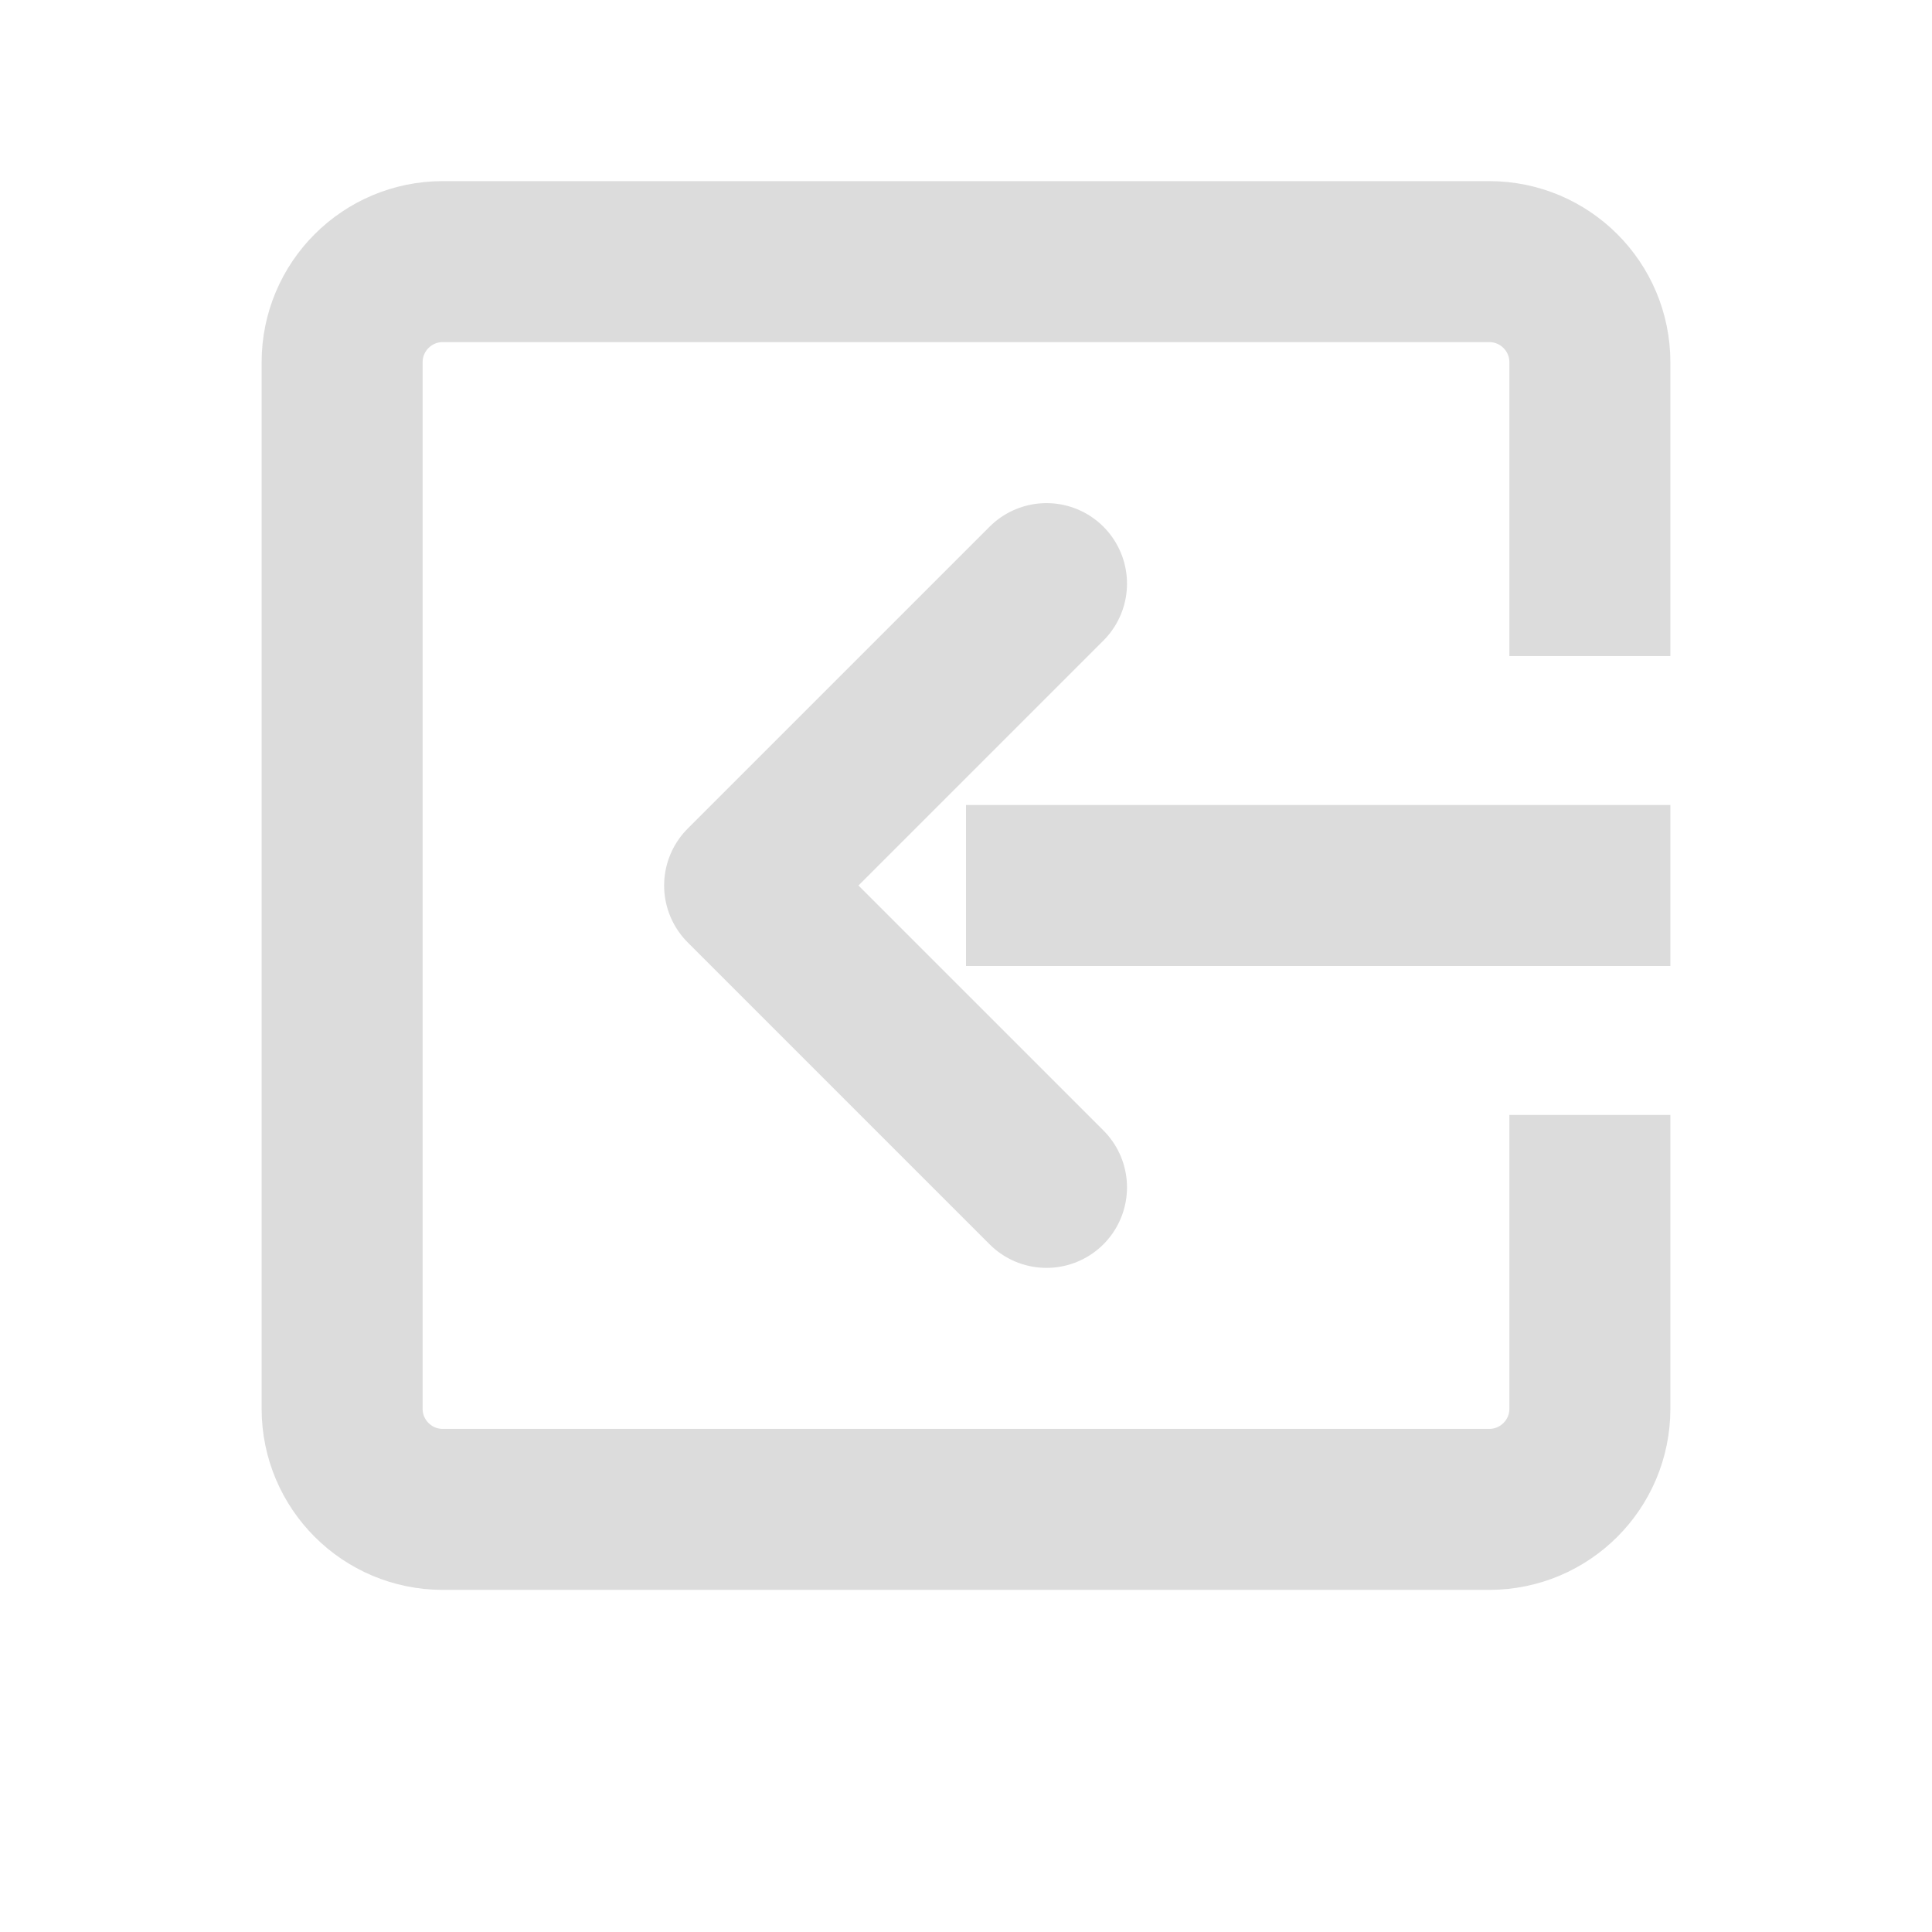
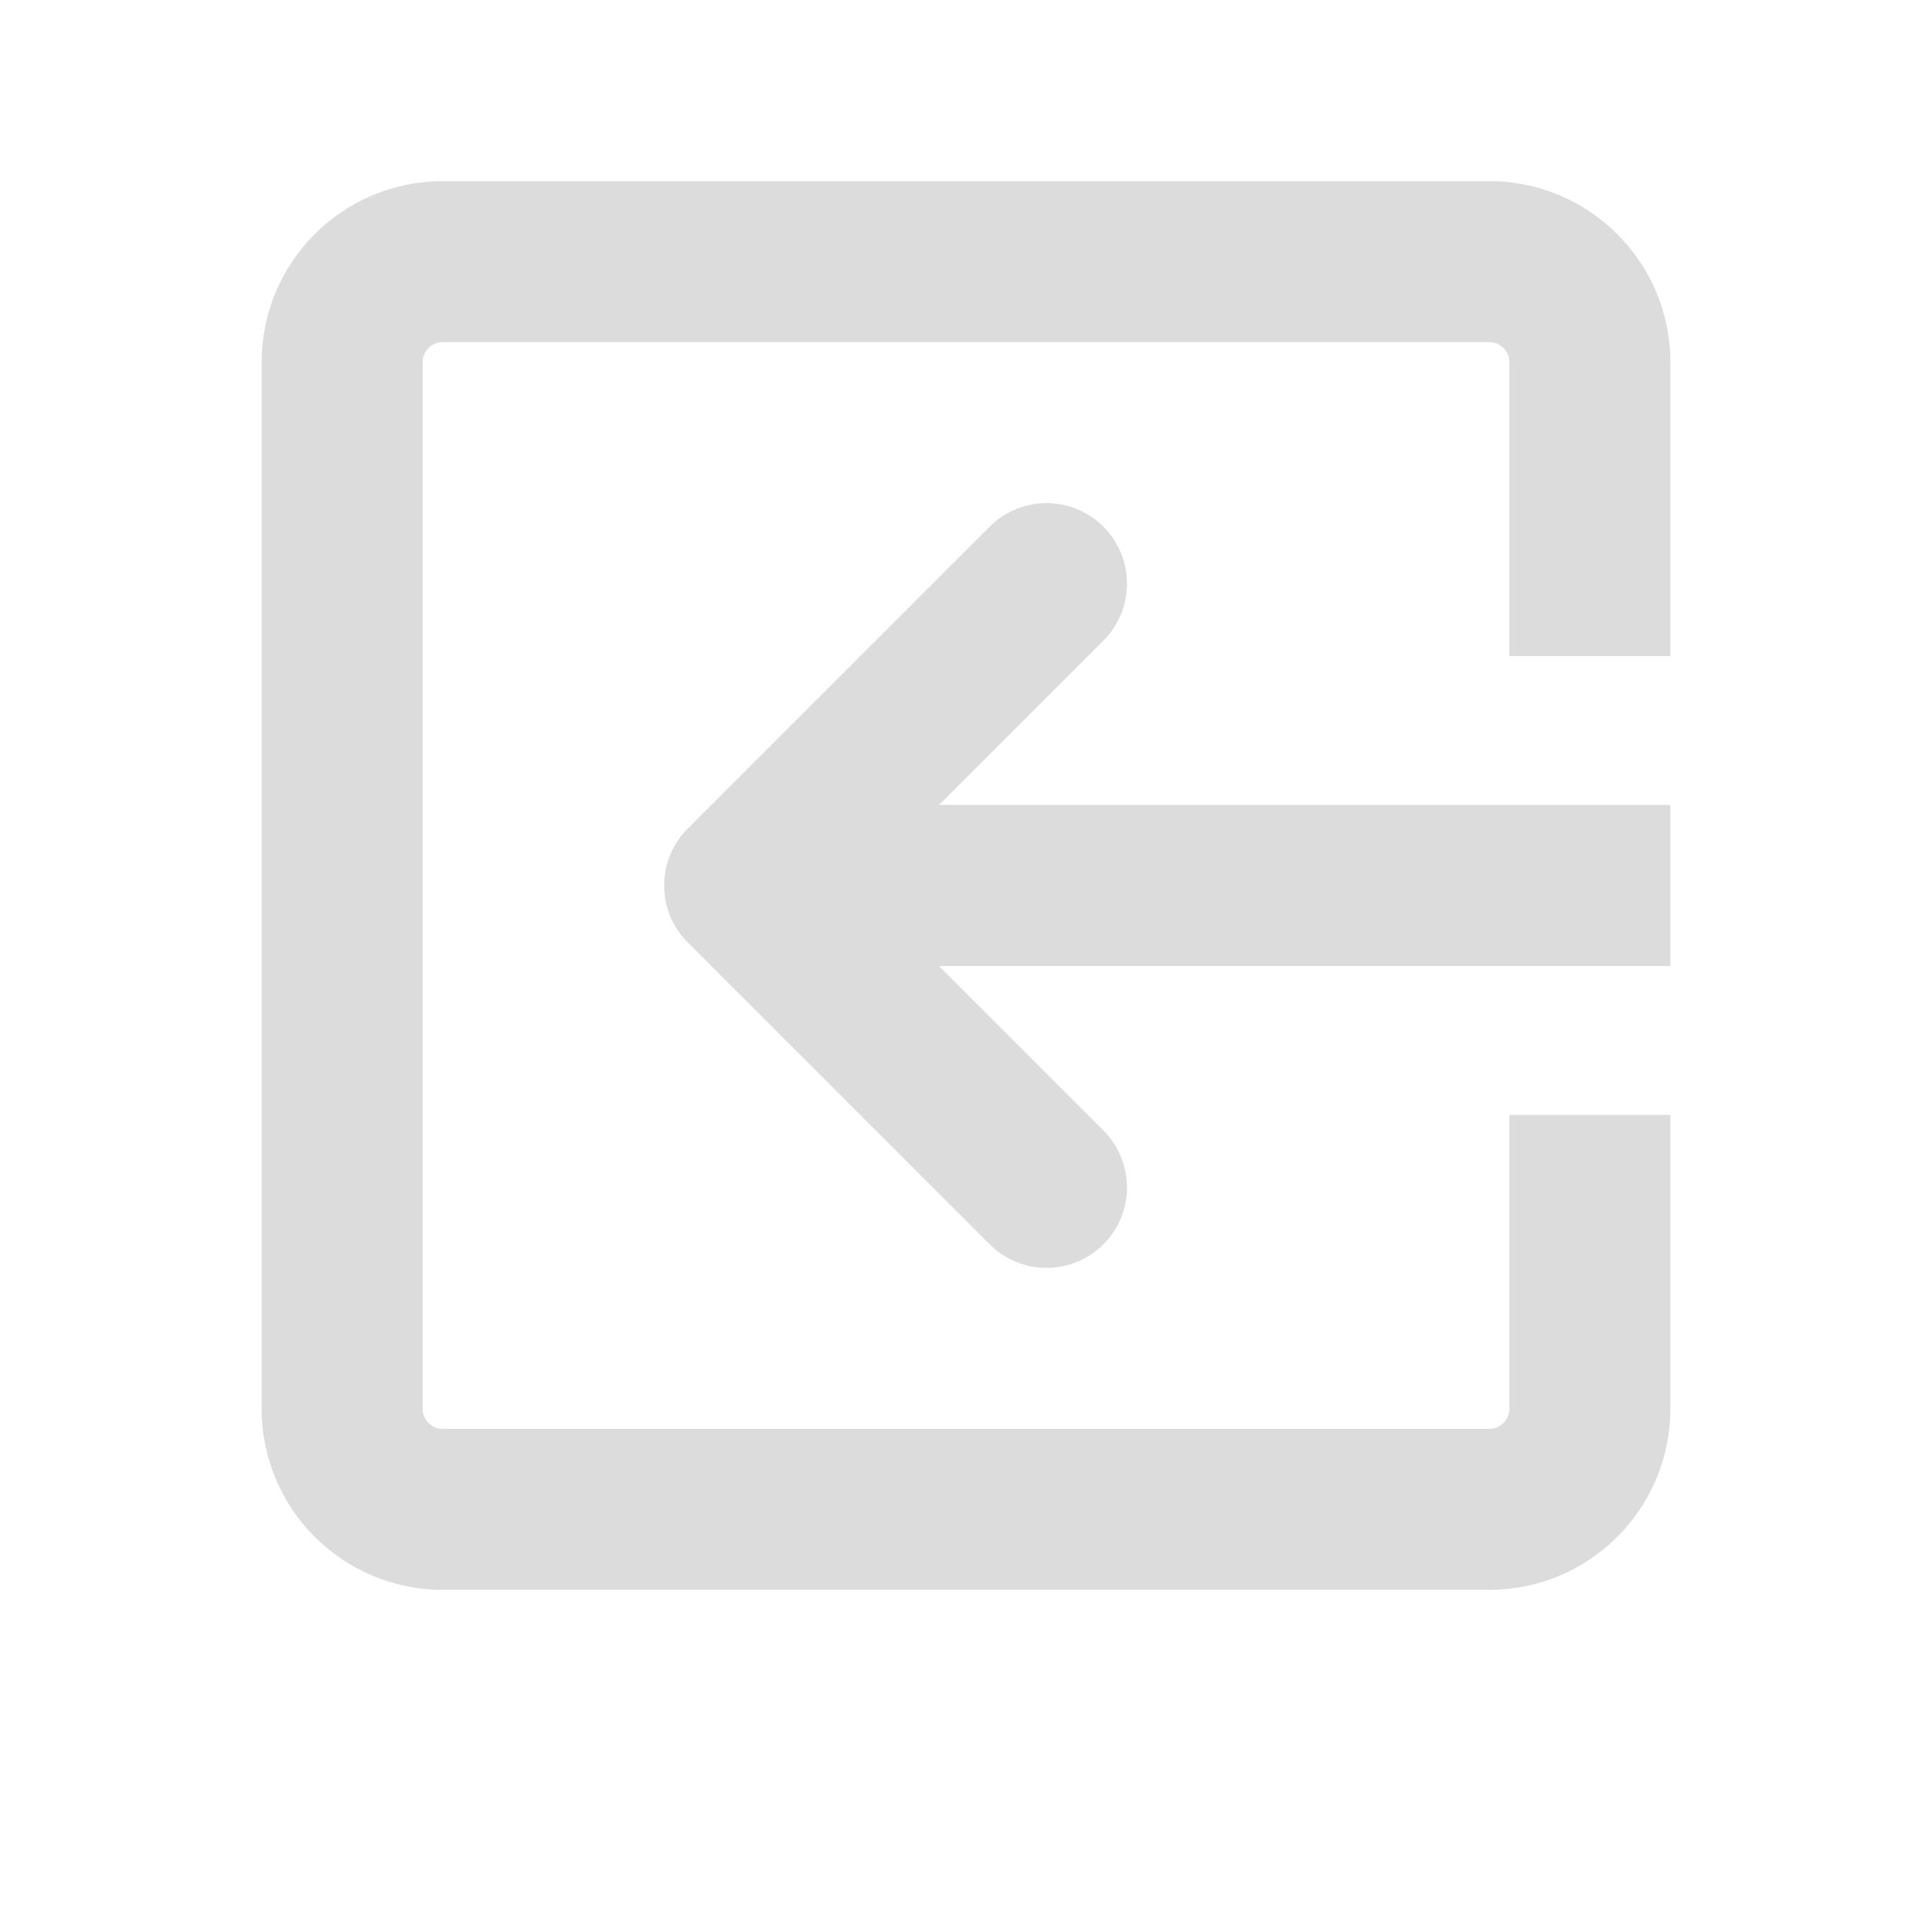
<svg xmlns="http://www.w3.org/2000/svg" width="48" height="48" viewBox="0 0 48 48" fill="none" stroke="#dcdcdc" stroke-width="4" stroke-linejoin="round">
  <path d="M39.5 16.3V9A2.5 2.5 0 0 0 37 6.5H11A2.5 2.5 0 0 0 8.5 9V35A2.5 2.5 0 0 0 11 37.5H37A2.5 2.5 0 0 0 39.5 35V27.7" />
-   <path d="M24 22H41.5" />
+   <path d="M19 22H41.5" />
  <path d="M26 14.5L18.5 22L26 29.5" stroke-linecap="round" />
</svg>
